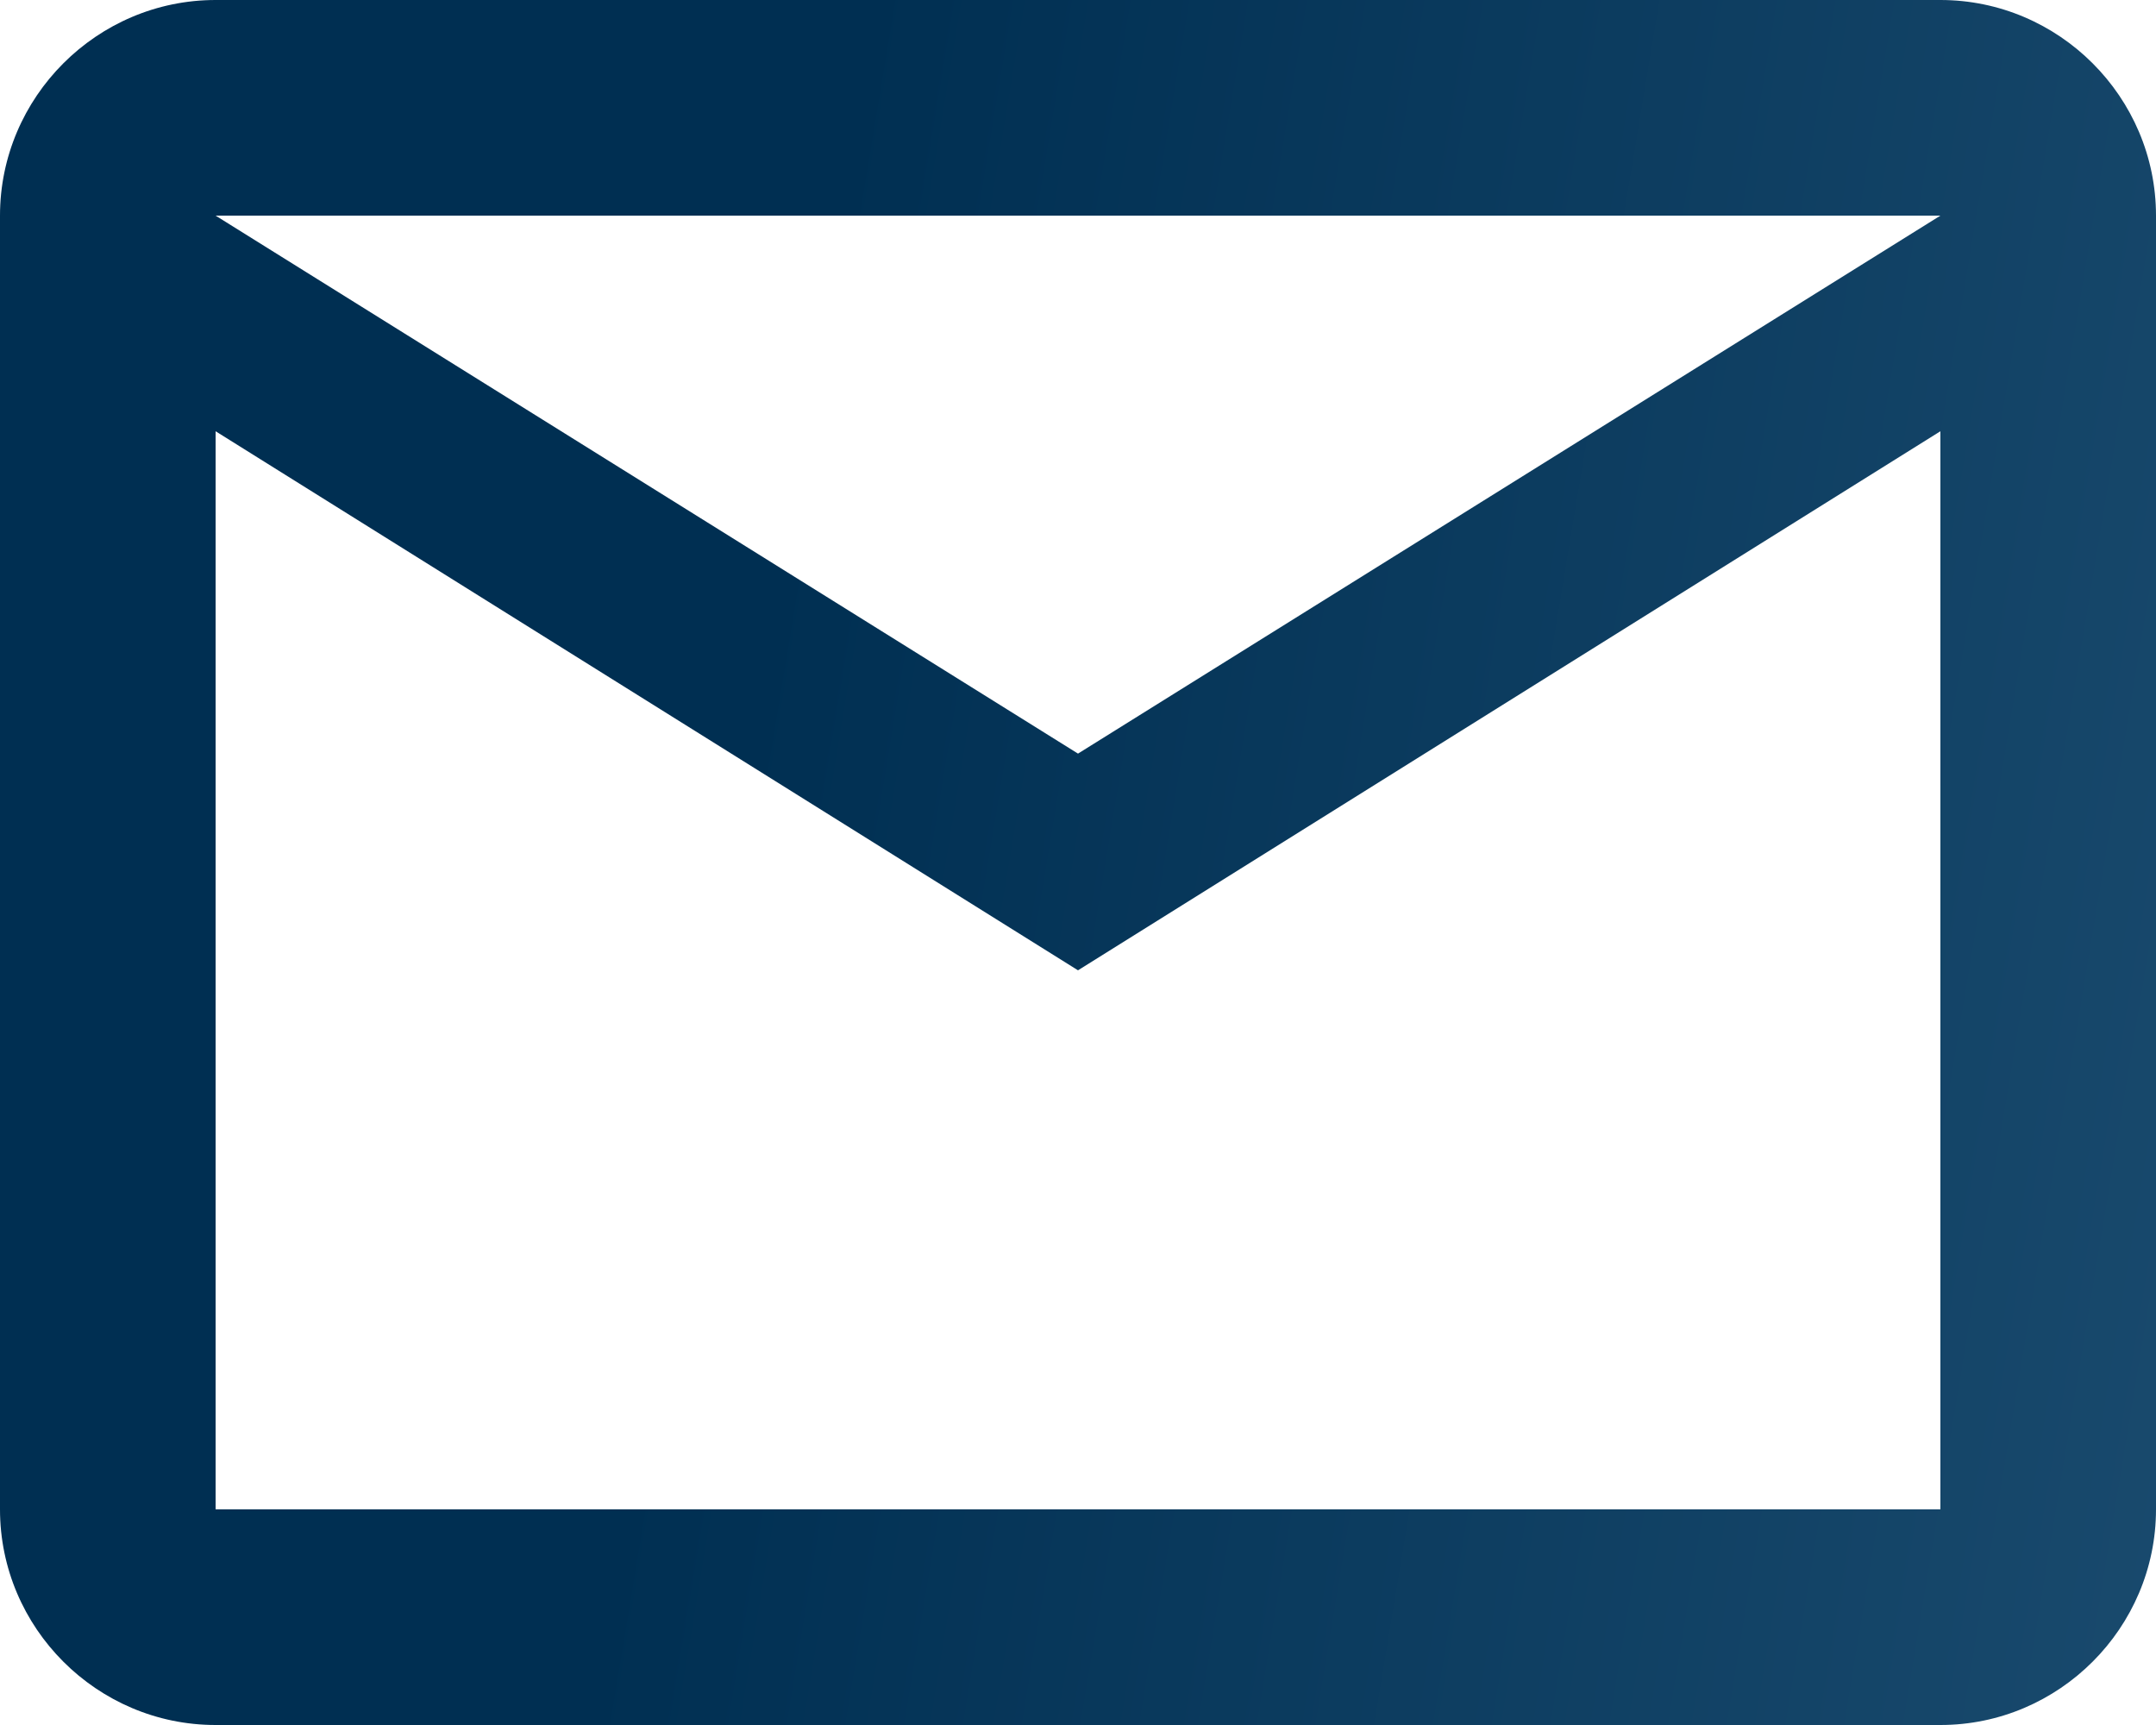
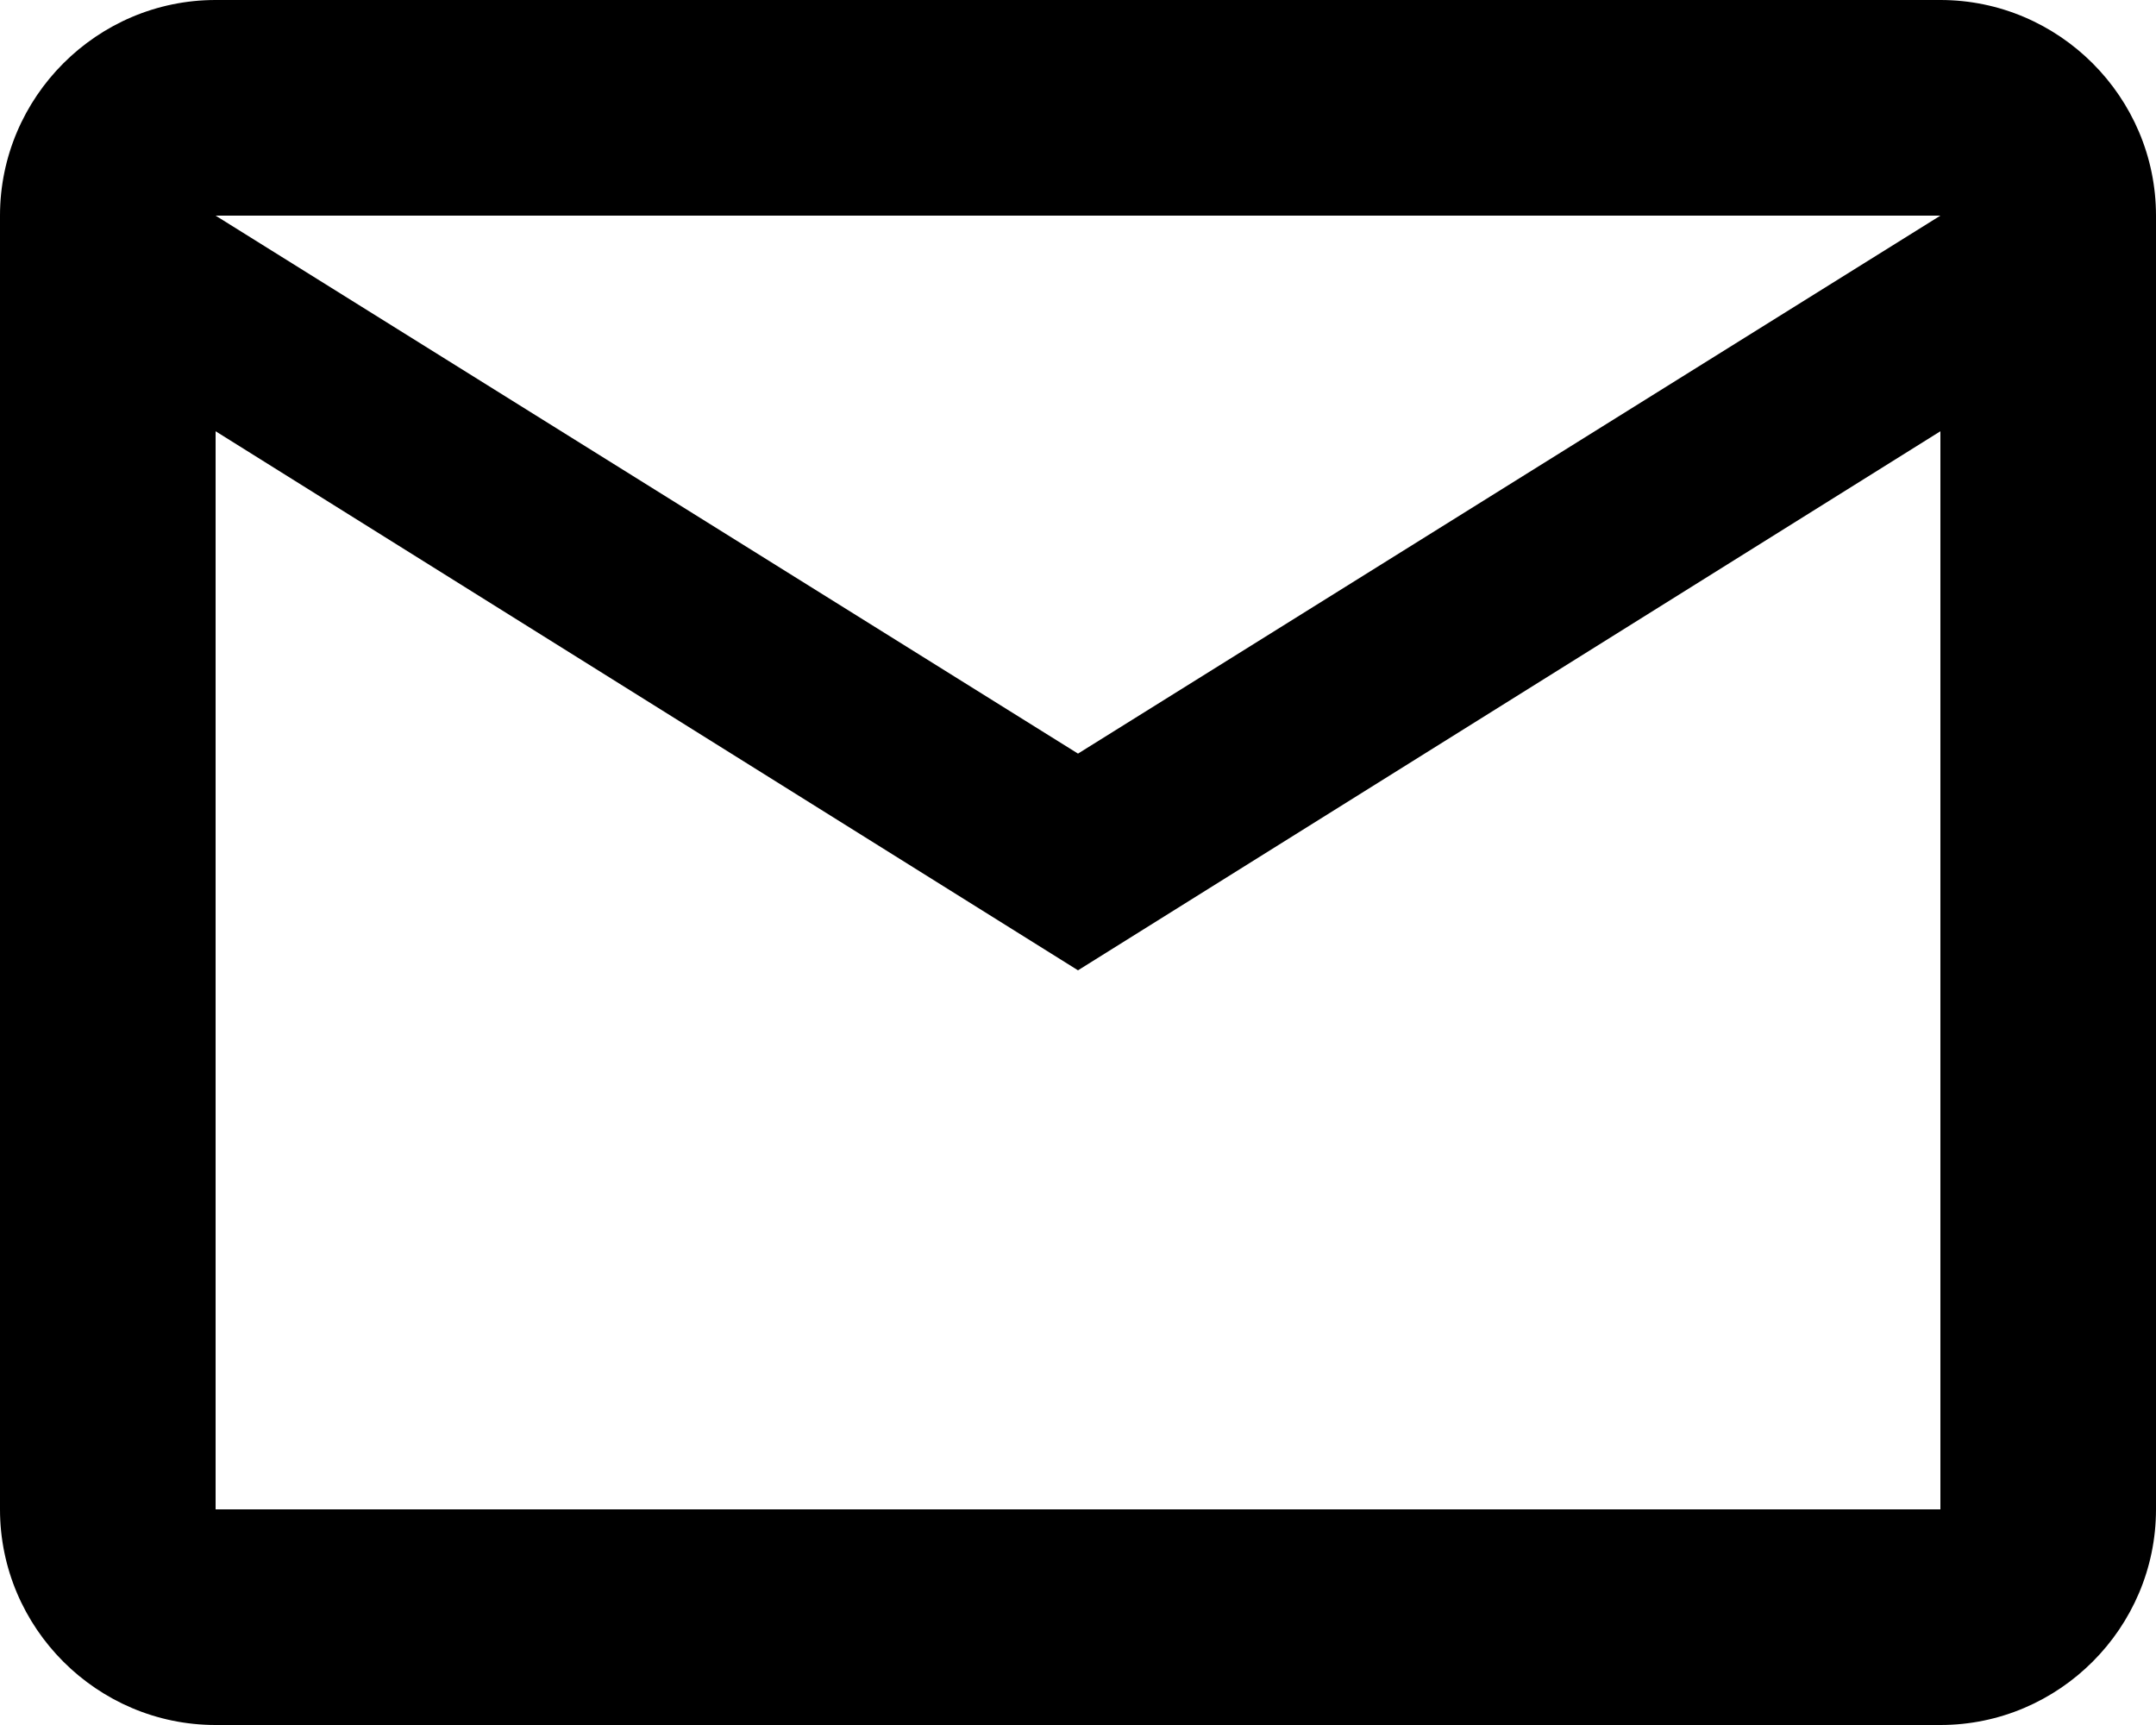
<svg xmlns="http://www.w3.org/2000/svg" width="20" height="16" viewBox="0 0 20 16" fill="none">
-   <path d="M20 2C20 0.9 19.1 0 18 0H2C0.9 0 0 0.9 0 2V14C0 15.1 0.9 16 2 16H18C19.1 16 20 15.1 20 14V2ZM18 2L10 6.99L2 2H18ZM18 14H2V4L10 9L18 4V14Z" fill="url(#paint0_linear_123_3877)" />
+   <path d="M20 2C20 0.9 19.1 0 18 0H2C0.9 0 0 0.9 0 2V14C0 15.1 0.9 16 2 16H18C19.1 16 20 15.1 20 14V2ZM18 2L10 6.99L2 2H18ZM18 14H2V4L10 9L18 4V14Z" fill="black" />
  <defs>
    <linearGradient id="paint0_linear_123_3877" x1="8.356" y1="-1.92" x2="36.987" y2="2.819" gradientUnits="userSpaceOnUse">
      <stop stop-color="#002F52" />
      <stop offset="1" stop-color="#326589" />
    </linearGradient>
  </defs>
</svg>
